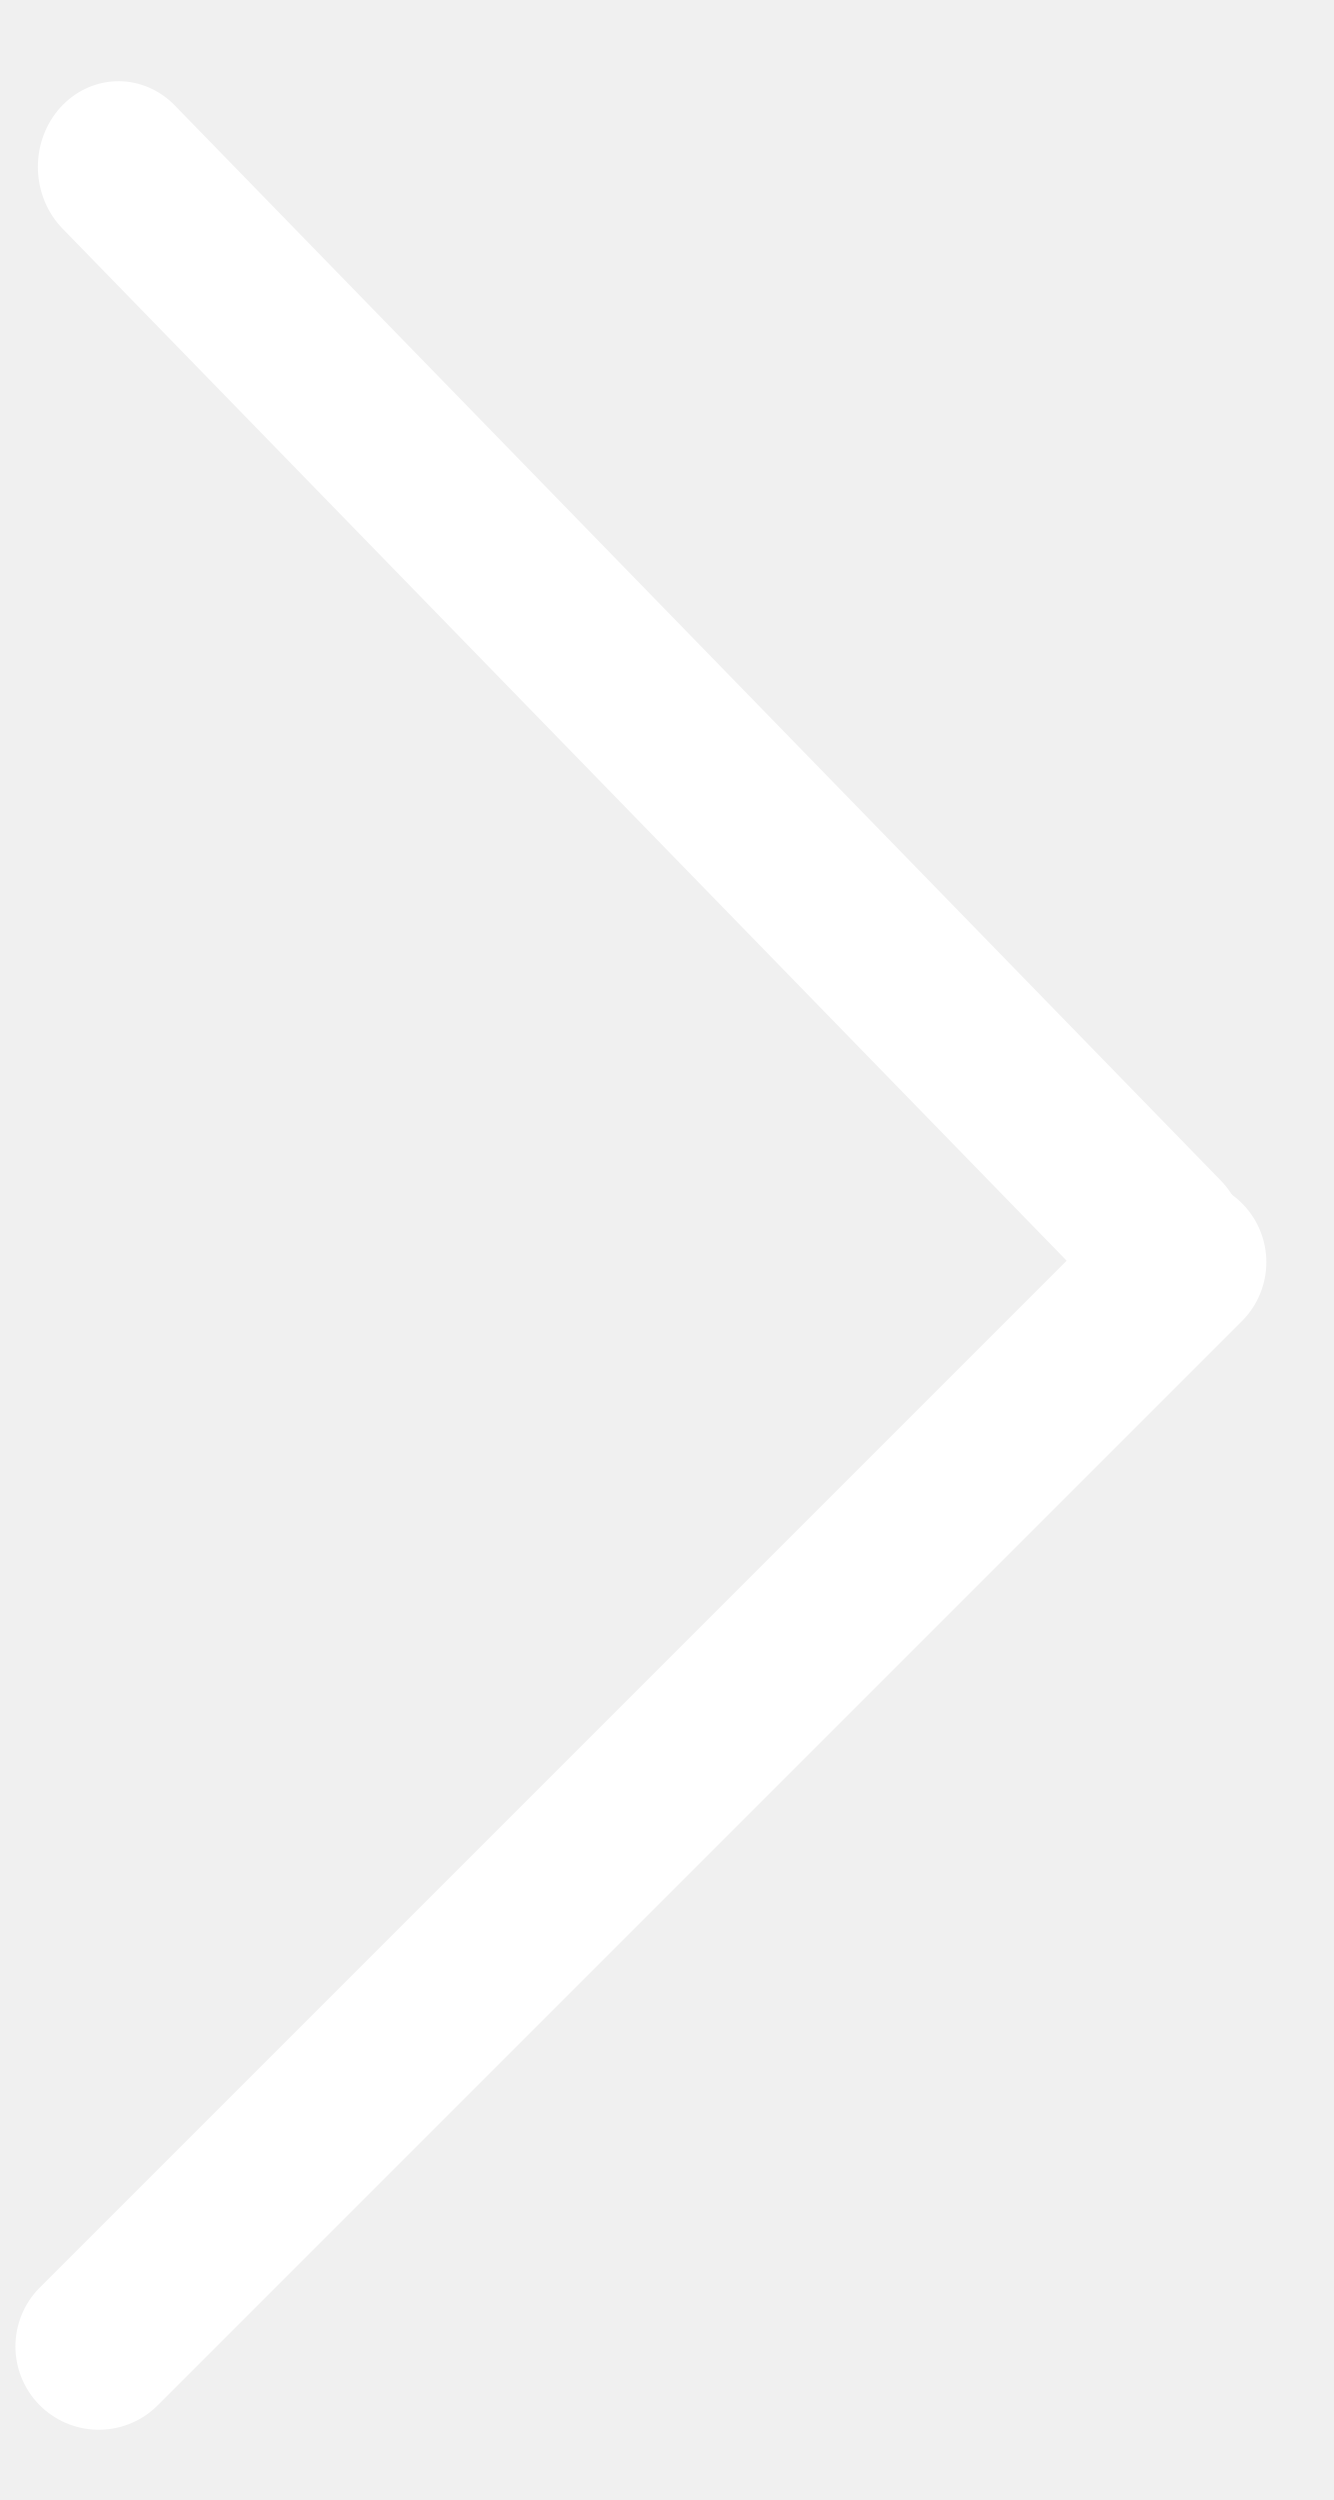
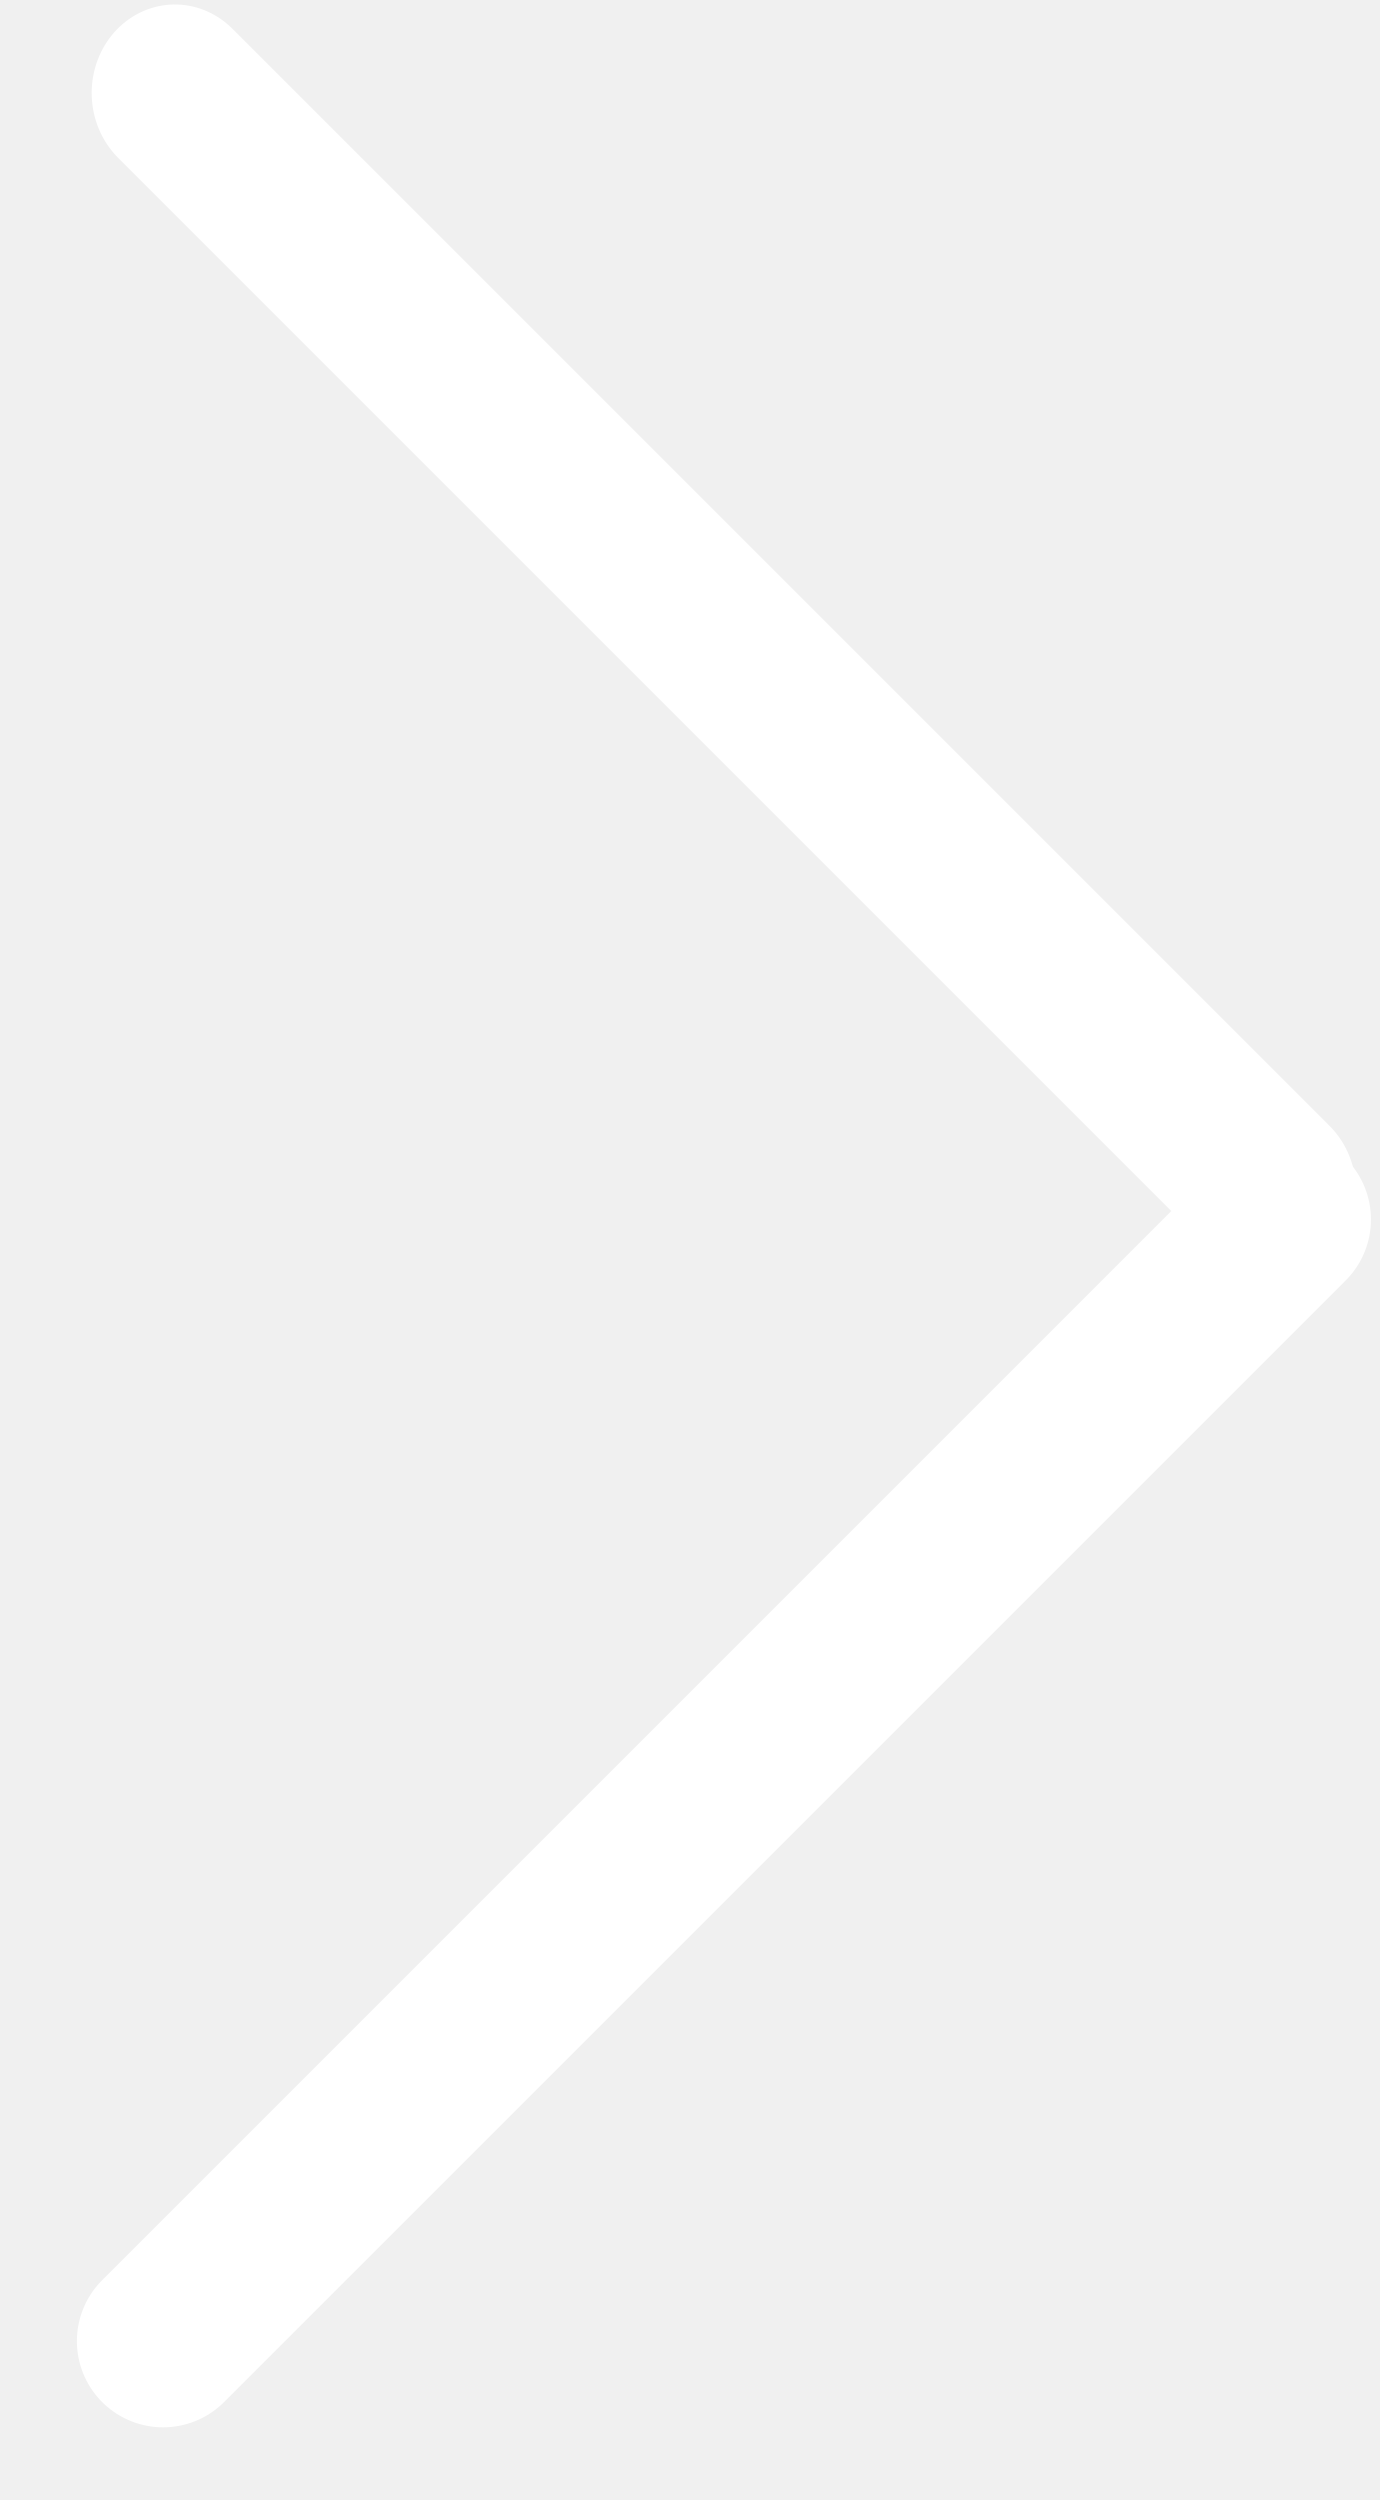
- <svg xmlns="http://www.w3.org/2000/svg" width="16" height="30" viewBox="0 0 16 30" fill="none">
-   <line x1="1" y1="-1" x2="19" y2="-1" transform="matrix(-0.697336 -0.716744 -0.673234 0.73943 14 16.3618)" stroke="white" stroke-width="2" stroke-linecap="round" />
-   <path d="M14.196 15.146L1.185 28.157" stroke="white" stroke-width="2" stroke-linecap="round" />
+ <svg xmlns="http://www.w3.org/2000/svg" width="16" height="29" viewBox="0 0 16 29" fill="none">
+   <line x1="1" y1="-1" x2="19" y2="-1" transform="matrix(-0.707107 -0.707107 -0.663023 0.748599 14.8047 15.2654)" stroke="white" stroke-width="2" stroke-linecap="round" />
+   <path d="M14.903 14.146L1.892 27.157" stroke="white" stroke-width="2" stroke-linecap="round" />
</svg>
